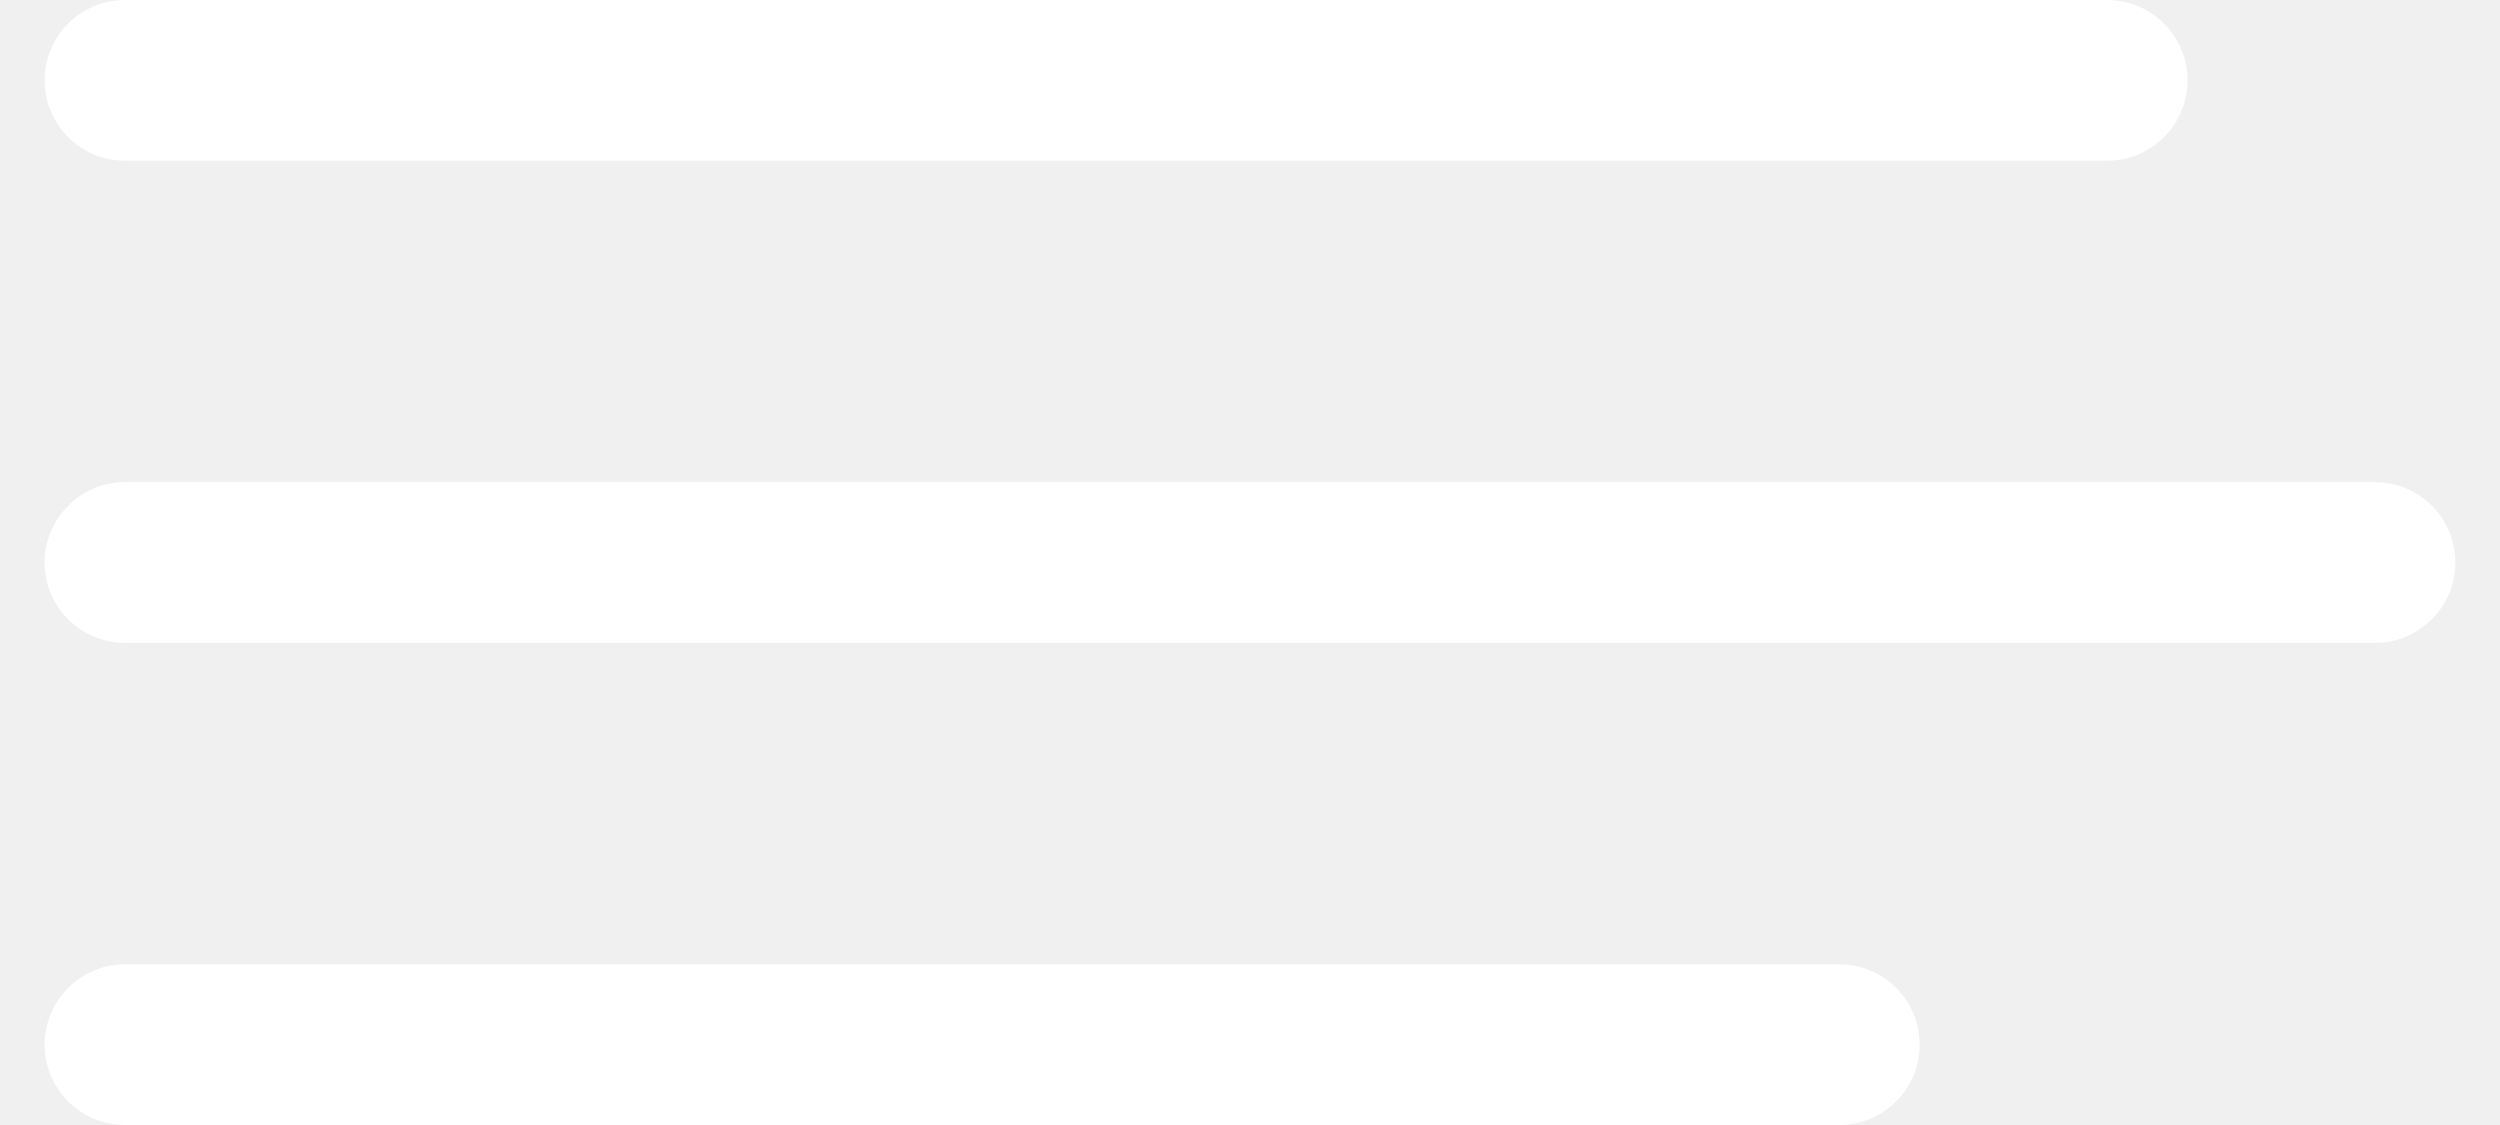
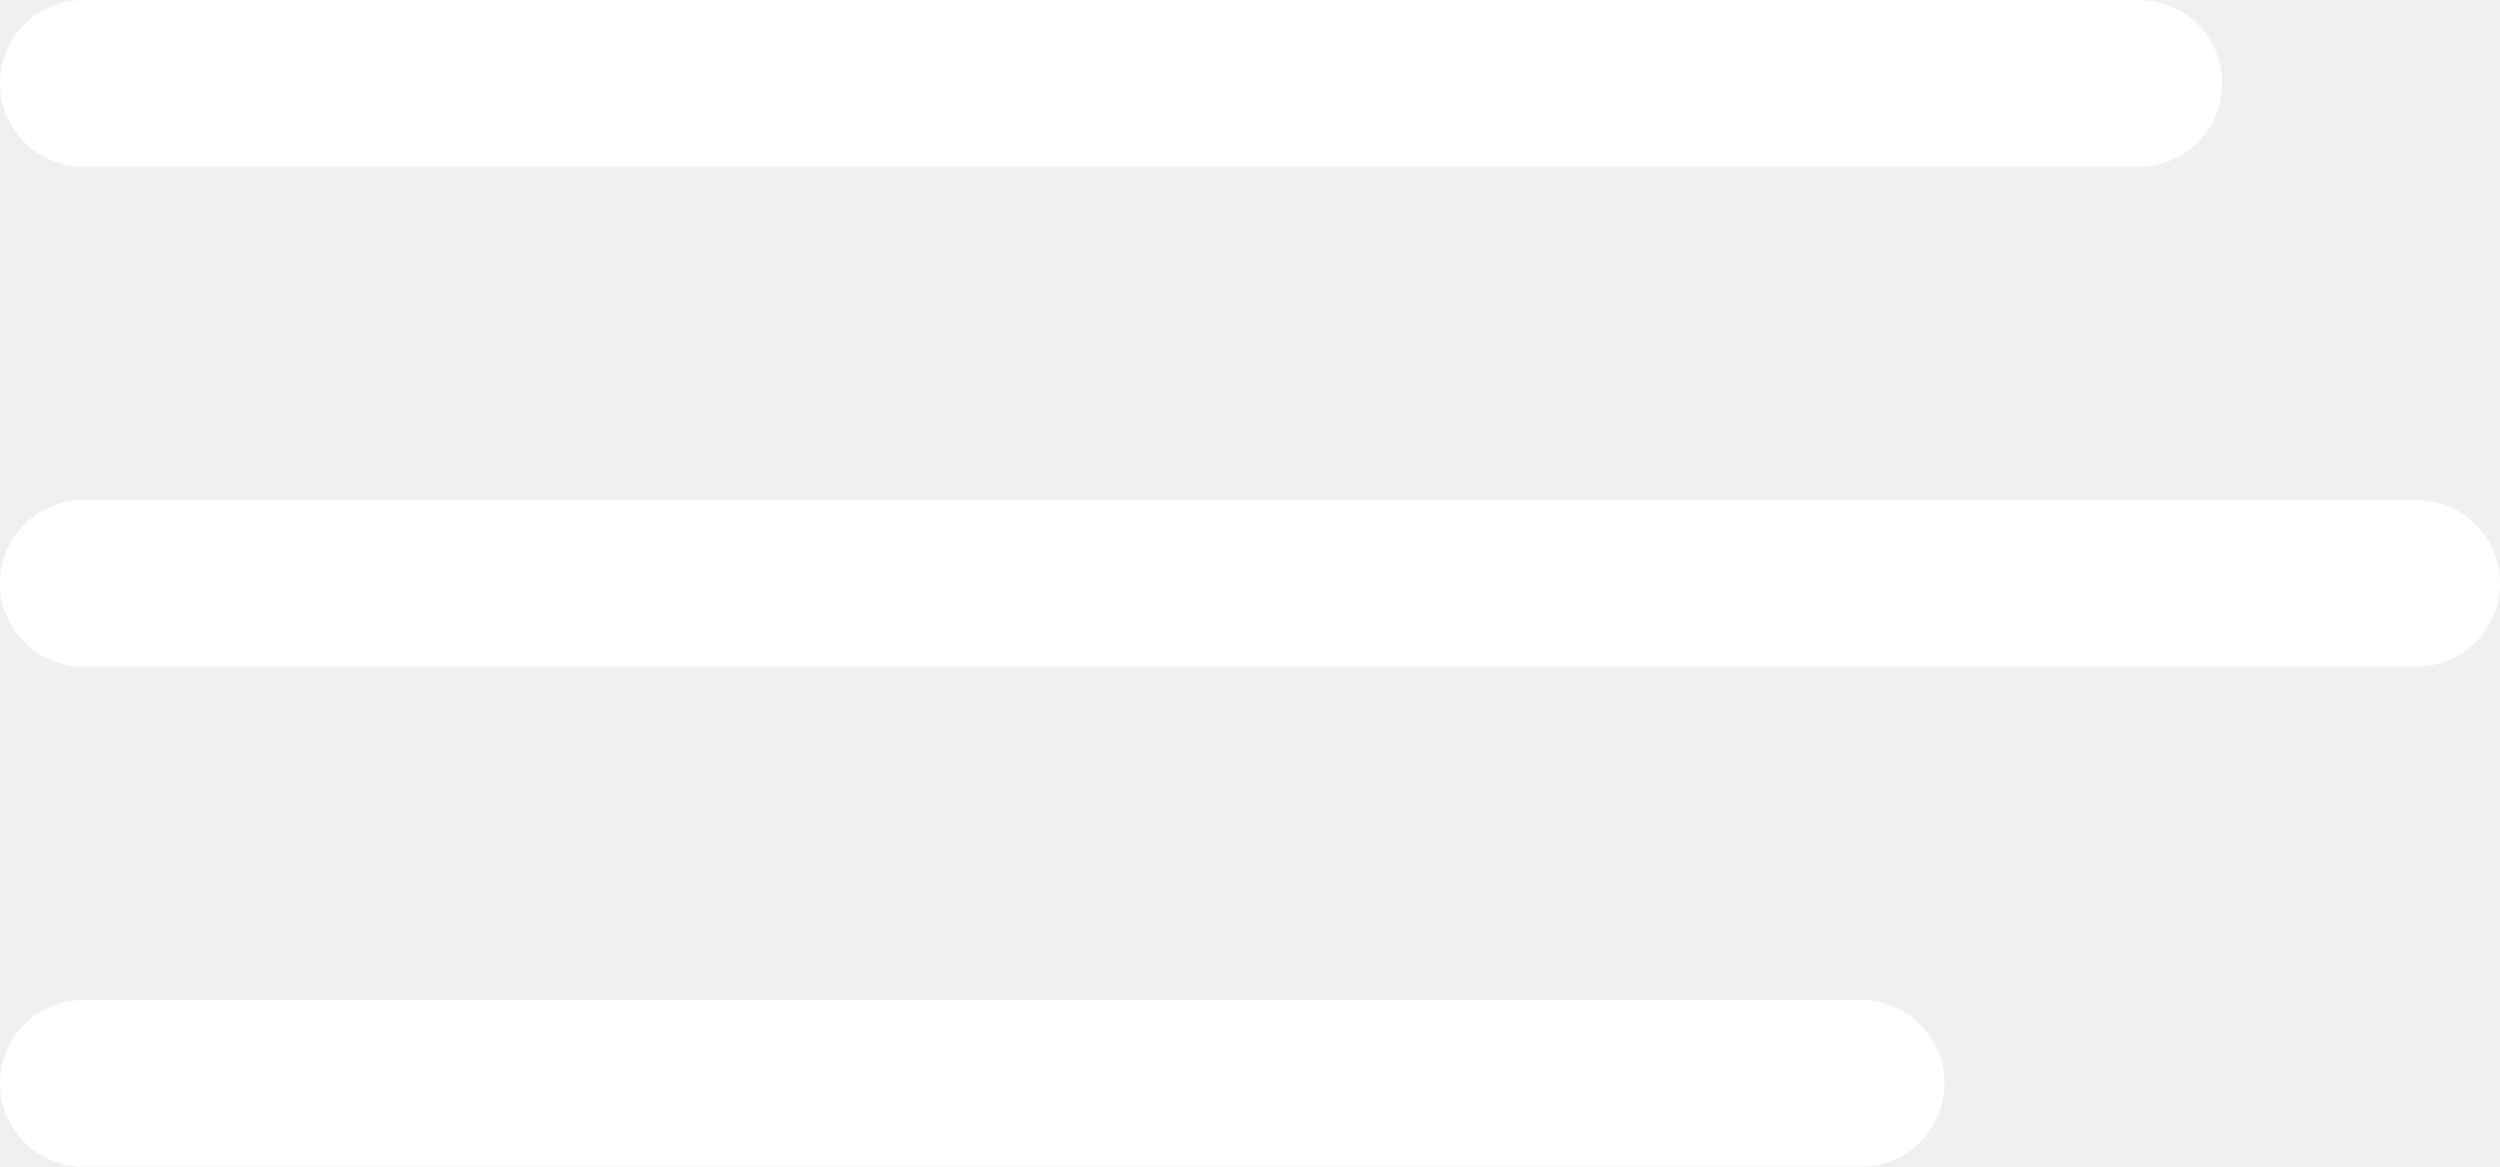
- <svg xmlns="http://www.w3.org/2000/svg" width="40" height="18" viewBox="0 0 45 21" fill="none">
-   <path d="M0 19.5C0 18.672 0.672 18 1.5 18H33.5C34.328 18 35 18.672 35 19.5C35 20.328 34.328 21 33.5 21H1.5C0.672 21 0 20.328 0 19.5Z" fill="#fff" />
-   <path d="M0 1.5C0 0.672 0.672 0 1.5 0H38.5C39.328 0 40 0.672 40 1.5C40 2.328 39.328 3 38.5 3H1.5C0.672 3 0 2.328 0 1.5Z" fill="#fff" />
-   <path d="M0 10.5C0 9.672 0.672 9 1.5 9H43.5C44.328 9 45 9.672 45 10.5C45 11.328 44.328 12 43.5 12H1.5C0.672 12 0 11.328 0 10.5Z" fill="#fff" />
+ <svg xmlns="http://www.w3.org/2000/svg" fill="none" viewBox="0 0 45 21">
+   <path fill="#FFFF" d="M0 19.5c0-.828.672-1.5 1.5-1.5h32c.828 0 1.5.672 1.5 1.5s-.672 1.5-1.5 1.5h-32C.672 21 0 20.328 0 19.5Zm0-18C0 .672.672 0 1.5 0h37c.828 0 1.5.672 1.5 1.5 0 .828-.672 1.5-1.5 1.5h-37C.672 3 0 2.328 0 1.5Zm0 9C0 9.672.672 9 1.5 9h42c.828 0 1.5.672 1.5 1.5 0 .828-.672 1.5-1.5 1.5h-42C.672 12 0 11.328 0 10.5Z" />
</svg>
